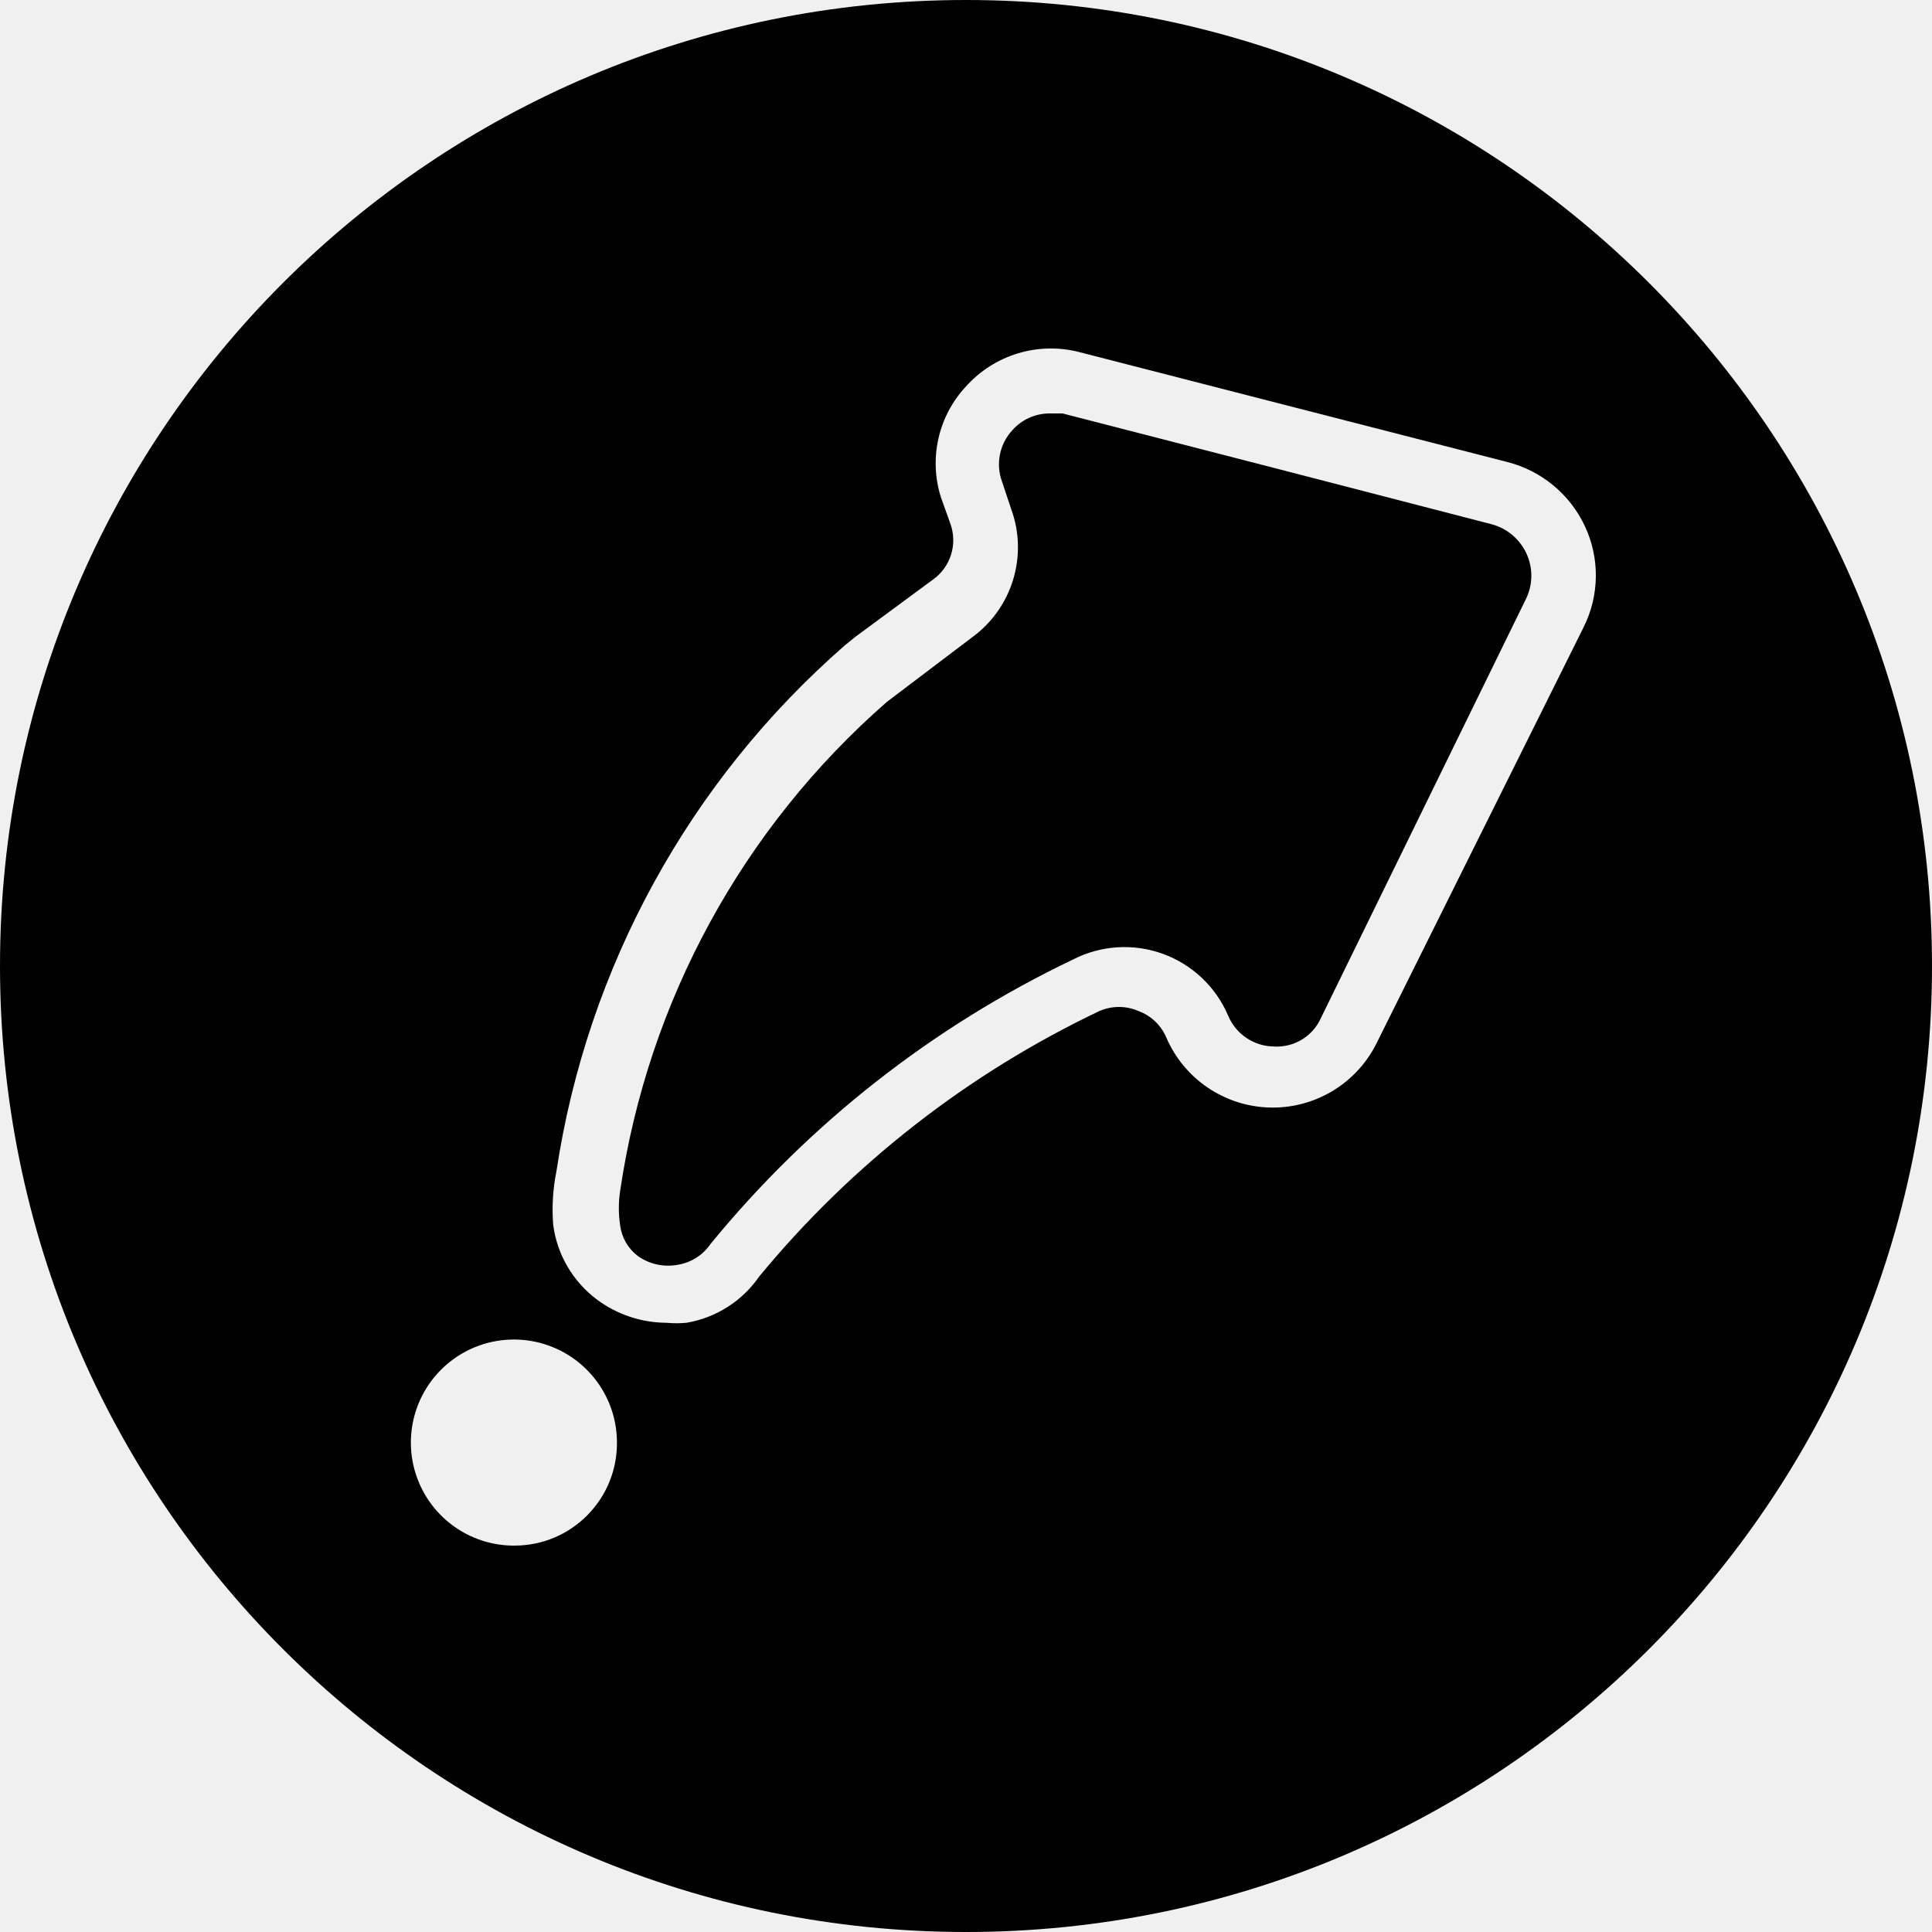
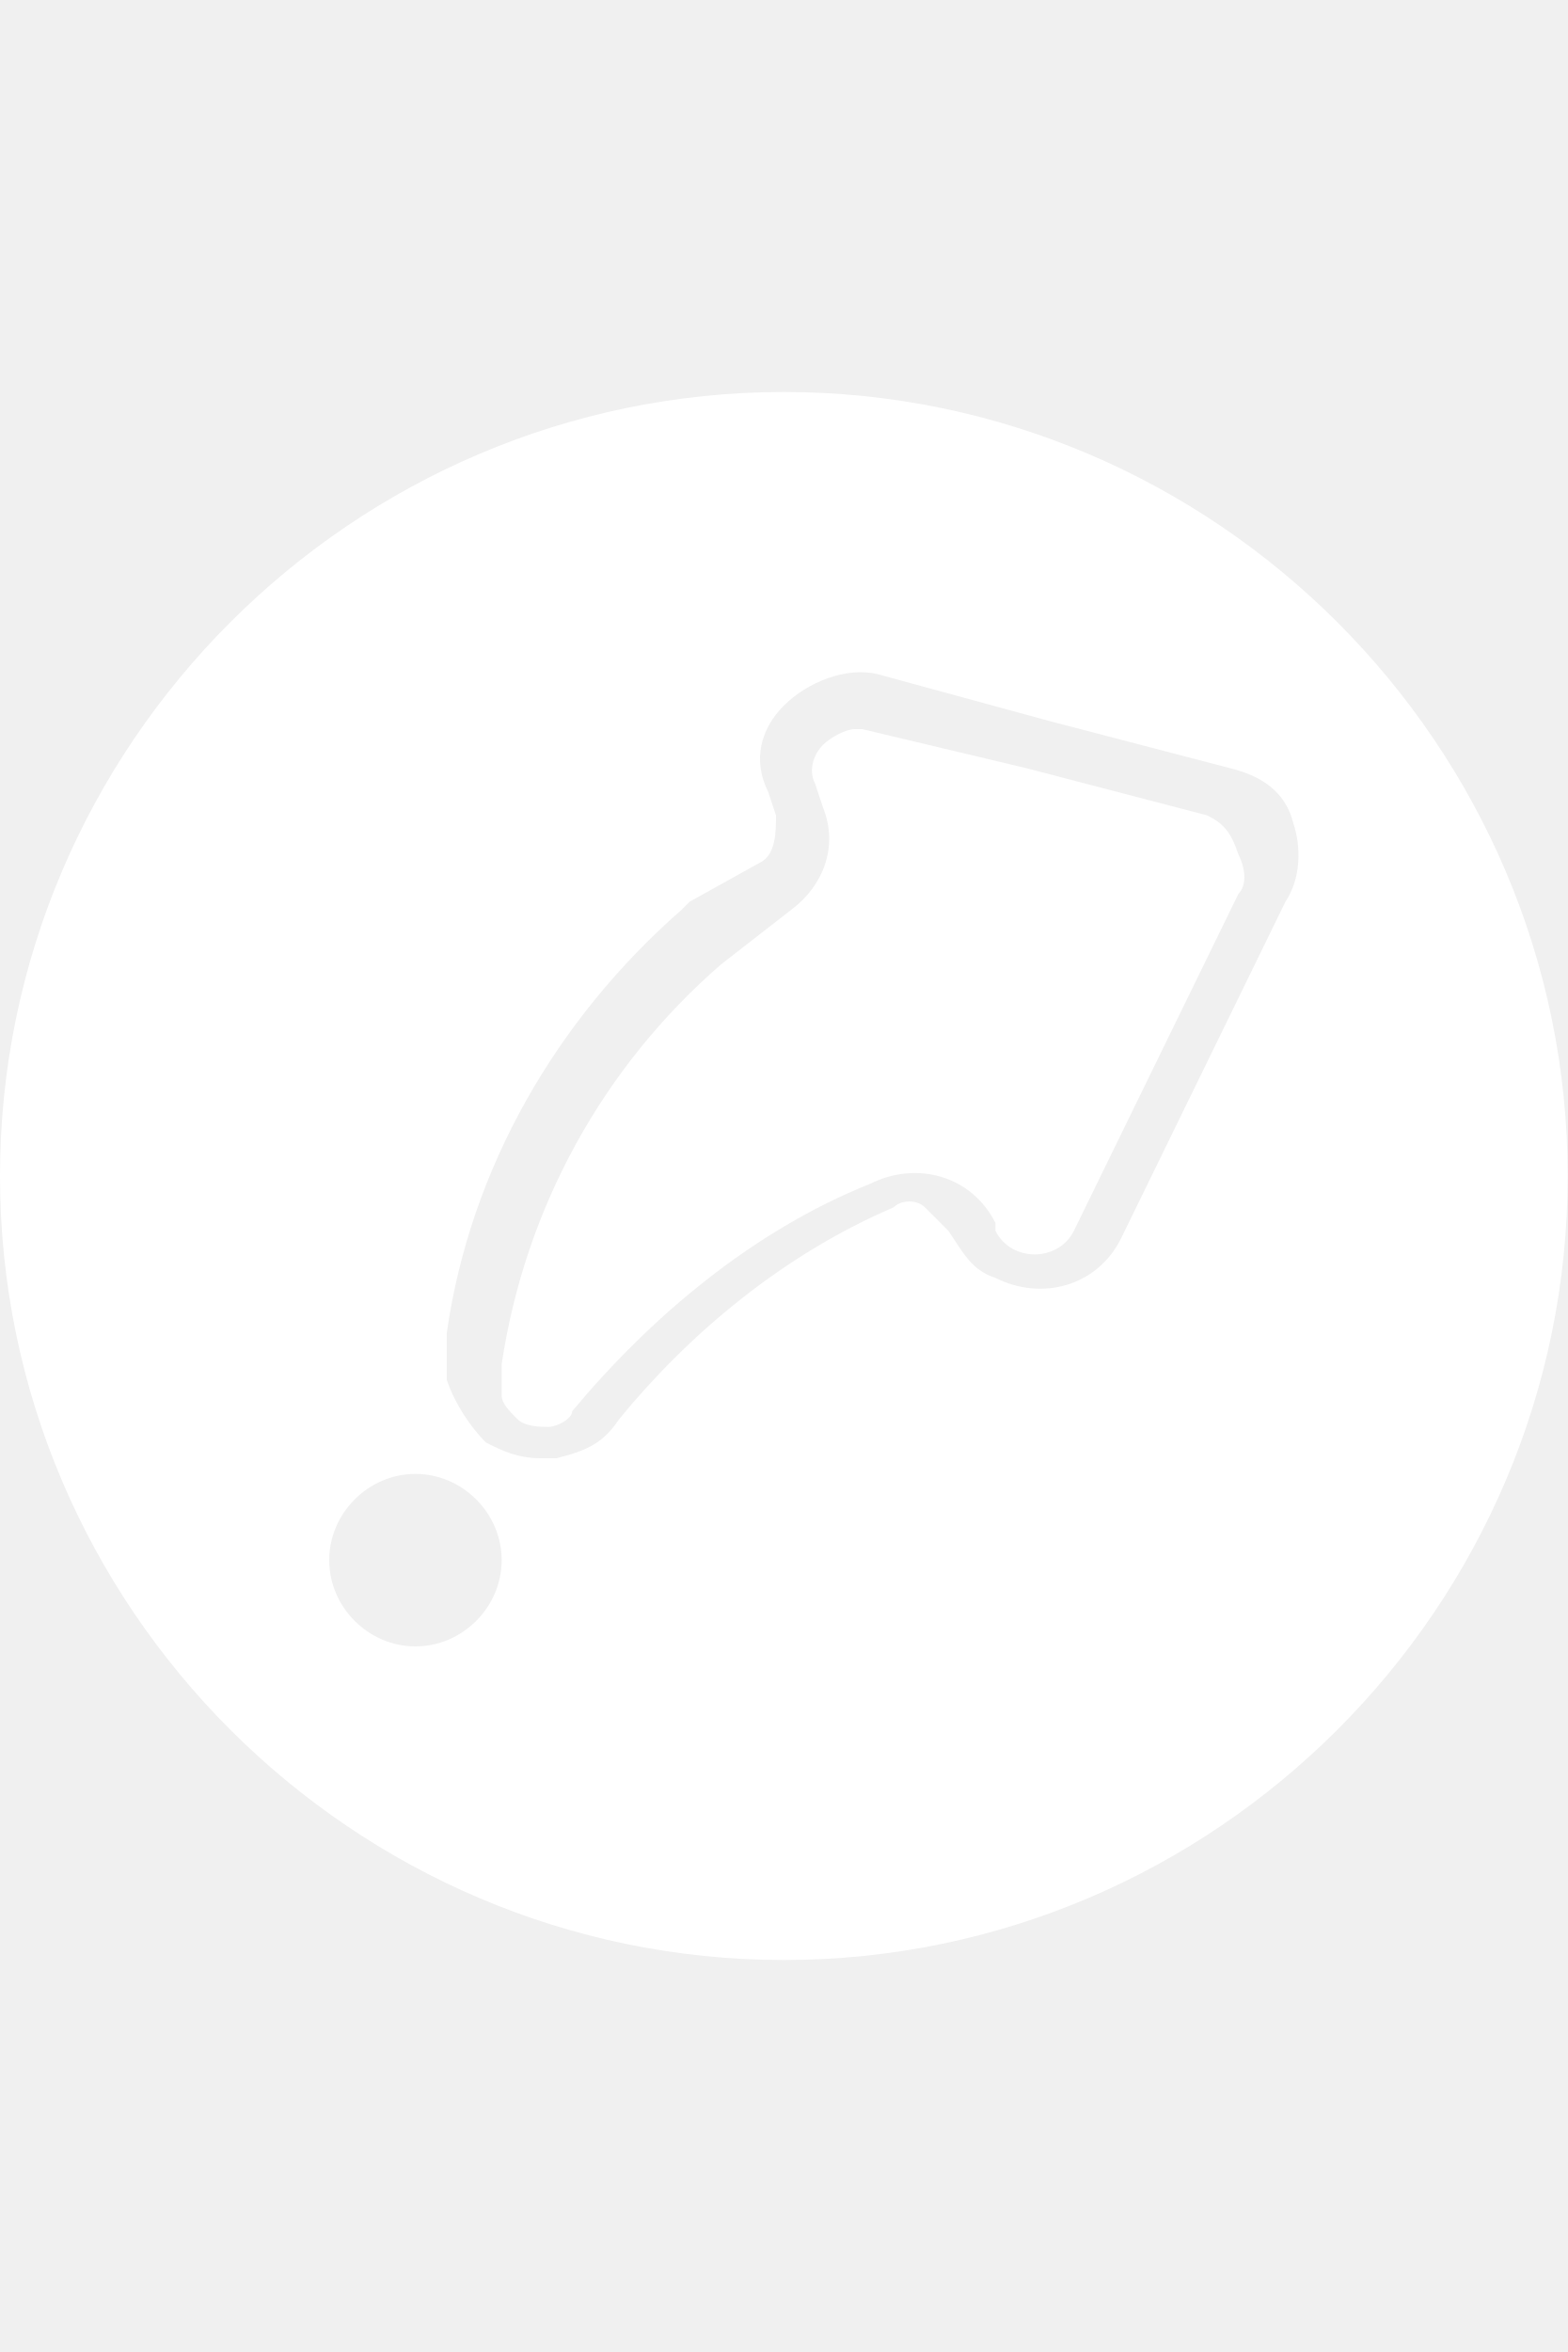
- <svg xmlns="http://www.w3.org/2000/svg" aria-hidden="true" focusable="false" data-prefix="fab" data-icon="compartir" width="20" role="img" viewBox="0 0 30 30">
-   <path d="M23.16,8.14h0l-3.4-.88L16.5,6.42l-.2,0a.77.77,0,0,0-.58.26.78.78,0,0,0-.16.8l.14.42a1.73,1.73,0,0,1-.61,2l-1.32,1a12.5,12.5,0,0,0-4.14,7.59,1.78,1.78,0,0,0,0,.54.71.71,0,0,0,.27.47.81.81,0,0,0,.62.14.76.76,0,0,0,.51-.32,16.4,16.4,0,0,1,5.63-4.42,1.75,1.75,0,0,1,2.41.87.78.78,0,0,0,.71.48.75.75,0,0,0,.73-.44L23.7,9.29a.82.82,0,0,0,0-.7A.83.83,0,0,0,23.16,8.14Z" />
-   <path d="M15,0A15,15,0,1,0,30,15,15,15,0,0,0,15,0ZM8,24a1.6,1.6,0,1,1,1.58-1.59A1.59,1.59,0,0,1,8,24ZM24.59,9.74l-3.22,6.47a1.8,1.8,0,0,1-3.26-.1.75.75,0,0,0-.43-.41.76.76,0,0,0-.61,0,15.45,15.45,0,0,0-5.28,4.12,1.72,1.72,0,0,1-1.13.72,1.63,1.63,0,0,1-.31,0,1.82,1.82,0,0,1-1.08-.36,1.73,1.73,0,0,1-.68-1.16,3,3,0,0,1,.05-.83,13.51,13.51,0,0,1,4.48-8.17l.16-.13,1.22-.9a.75.75,0,0,0,.26-.85l-.15-.42A1.75,1.75,0,0,1,15,6a1.77,1.77,0,0,1,1.77-.53L20,6.3l3.39.87a1.83,1.83,0,0,1,1.22,1A1.8,1.8,0,0,1,24.59,9.74Z" />
+ <svg xmlns="http://www.w3.org/2000/svg" version="1.1" id="Layer_1" focusable="false" x="0px" y="0px" viewBox="0 0 20 30" style="enable-background:new 0 0 20 30;" xml:space="preserve">
+   <style type="text/css">
+ 	.st0{fill:#FFFFFF;}
+ </style>
+   <path class="st0" d="M15.4,10.4L15.4,10.4l-2.3-0.6L11,9.3h-0.1c-0.1,0-0.3,0.1-0.4,0.2c-0.1,0.1-0.2,0.3-0.1,0.5l0.1,0.3  c0.2,0.5,0,1-0.4,1.3l-0.9,0.7c-1.5,1.3-2.5,3.1-2.8,5.1c0,0.1,0,0.2,0,0.4c0,0.1,0.1,0.2,0.2,0.3c0.1,0.1,0.3,0.1,0.4,0.1  c0.1,0,0.3-0.1,0.3-0.2c1-1.2,2.3-2.3,3.8-2.9c0.6-0.3,1.3-0.1,1.6,0.5c0,0,0,0.1,0,0.1c0.1,0.2,0.3,0.3,0.5,0.3  c0.2,0,0.4-0.1,0.5-0.3l2.1-4.3c0.1-0.1,0.1-0.3,0-0.5C15.7,10.6,15.6,10.5,15.4,10.4z" />
+   <path class="st0" d="M10,5C4.5,5,0,9.5,0,15s4.5,10,10,10s10-4.5,10-10S15.5,5,10,5z M5.3,21c-0.6,0-1.1-0.5-1.1-1.1  c0-0.6,0.5-1.1,1.1-1.1c0.6,0,1.1,0.5,1.1,1.1c0,0,0,0,0,0C6.4,20.5,5.9,21,5.3,21z M16.4,11.5l-2.1,4.3c-0.3,0.6-1,0.8-1.6,0.5  c-0.3-0.1-0.4-0.3-0.6-0.6c-0.1-0.1-0.2-0.2-0.3-0.3c-0.1-0.1-0.3-0.1-0.4,0c-1.4,0.6-2.6,1.6-3.5,2.7c-0.2,0.3-0.4,0.4-0.8,0.5  c-0.1,0-0.1,0-0.2,0c-0.3,0-0.5-0.1-0.7-0.2c-0.2-0.2-0.4-0.5-0.5-0.8c0-0.2,0-0.4,0-0.6c0.3-2.1,1.4-4,3-5.4l0.1-0.1L9.7,11  c0.2-0.1,0.2-0.4,0.2-0.6l-0.1-0.3C9.6,9.7,9.7,9.3,10,9c0.3-0.3,0.8-0.5,1.2-0.4l2.2,0.6l2.3,0.6c0.4,0.1,0.7,0.3,0.8,0.7  C16.6,10.8,16.6,11.2,16.4,11.5z" />
</svg>
